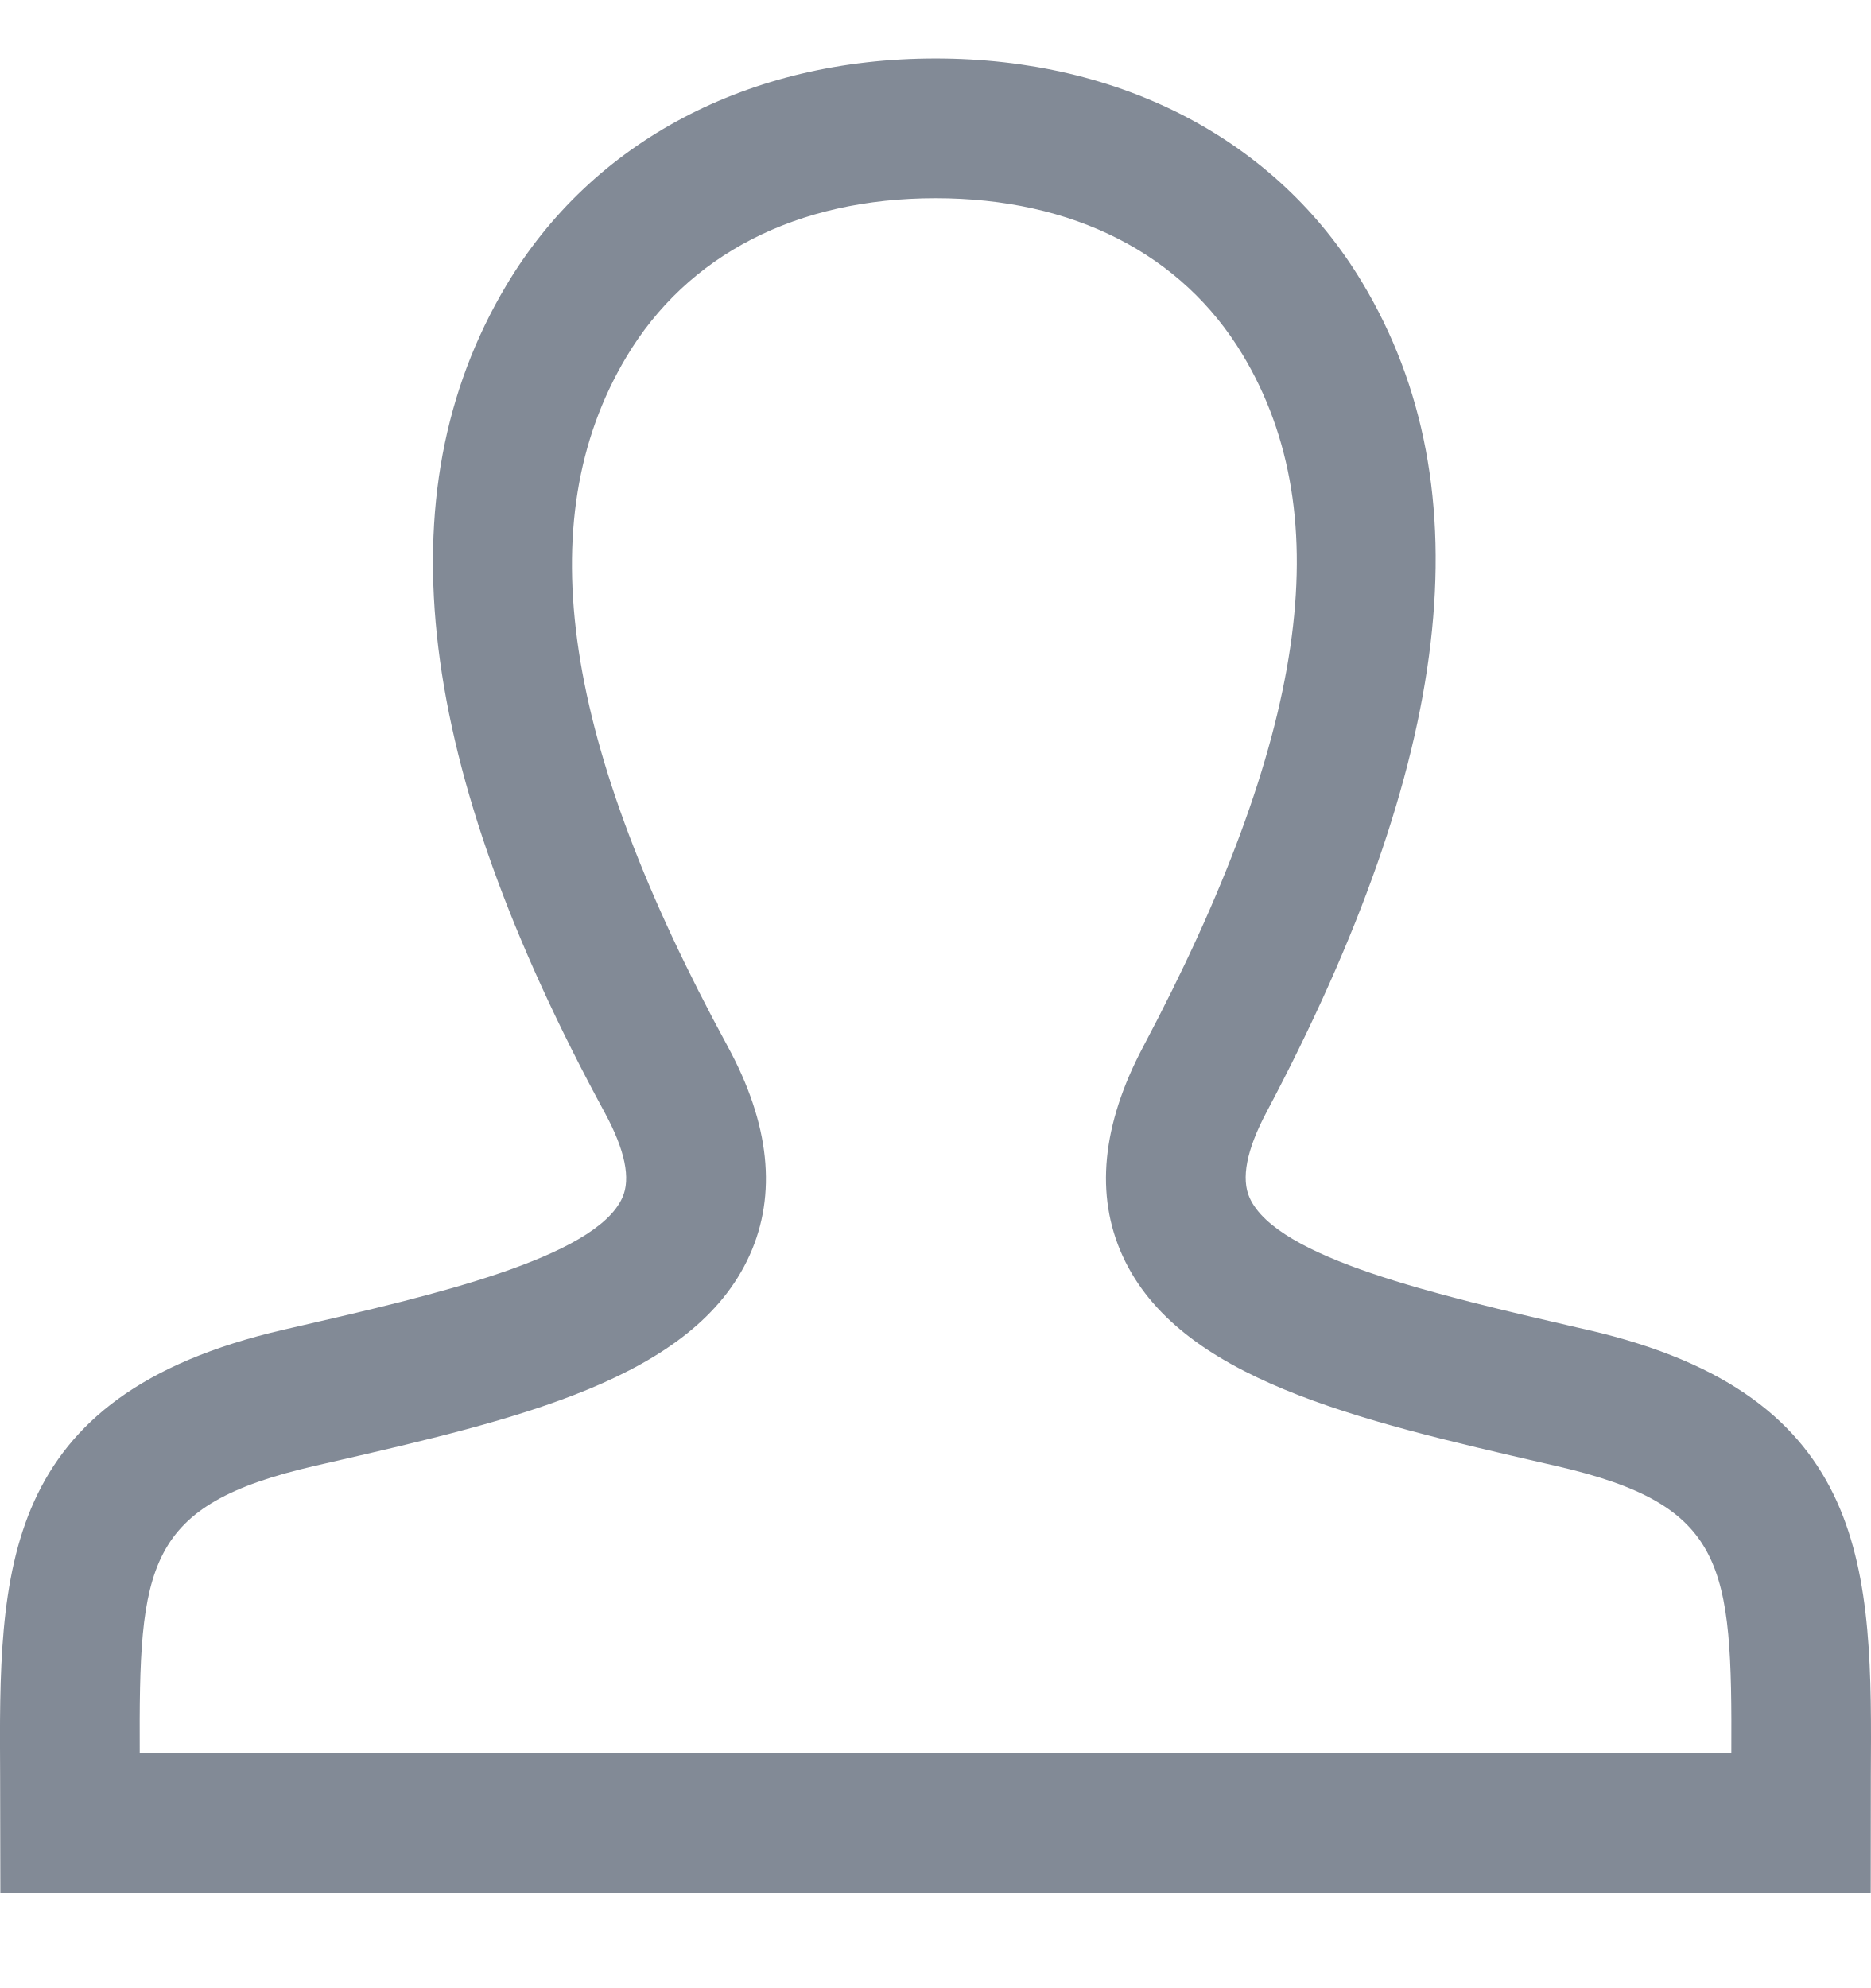
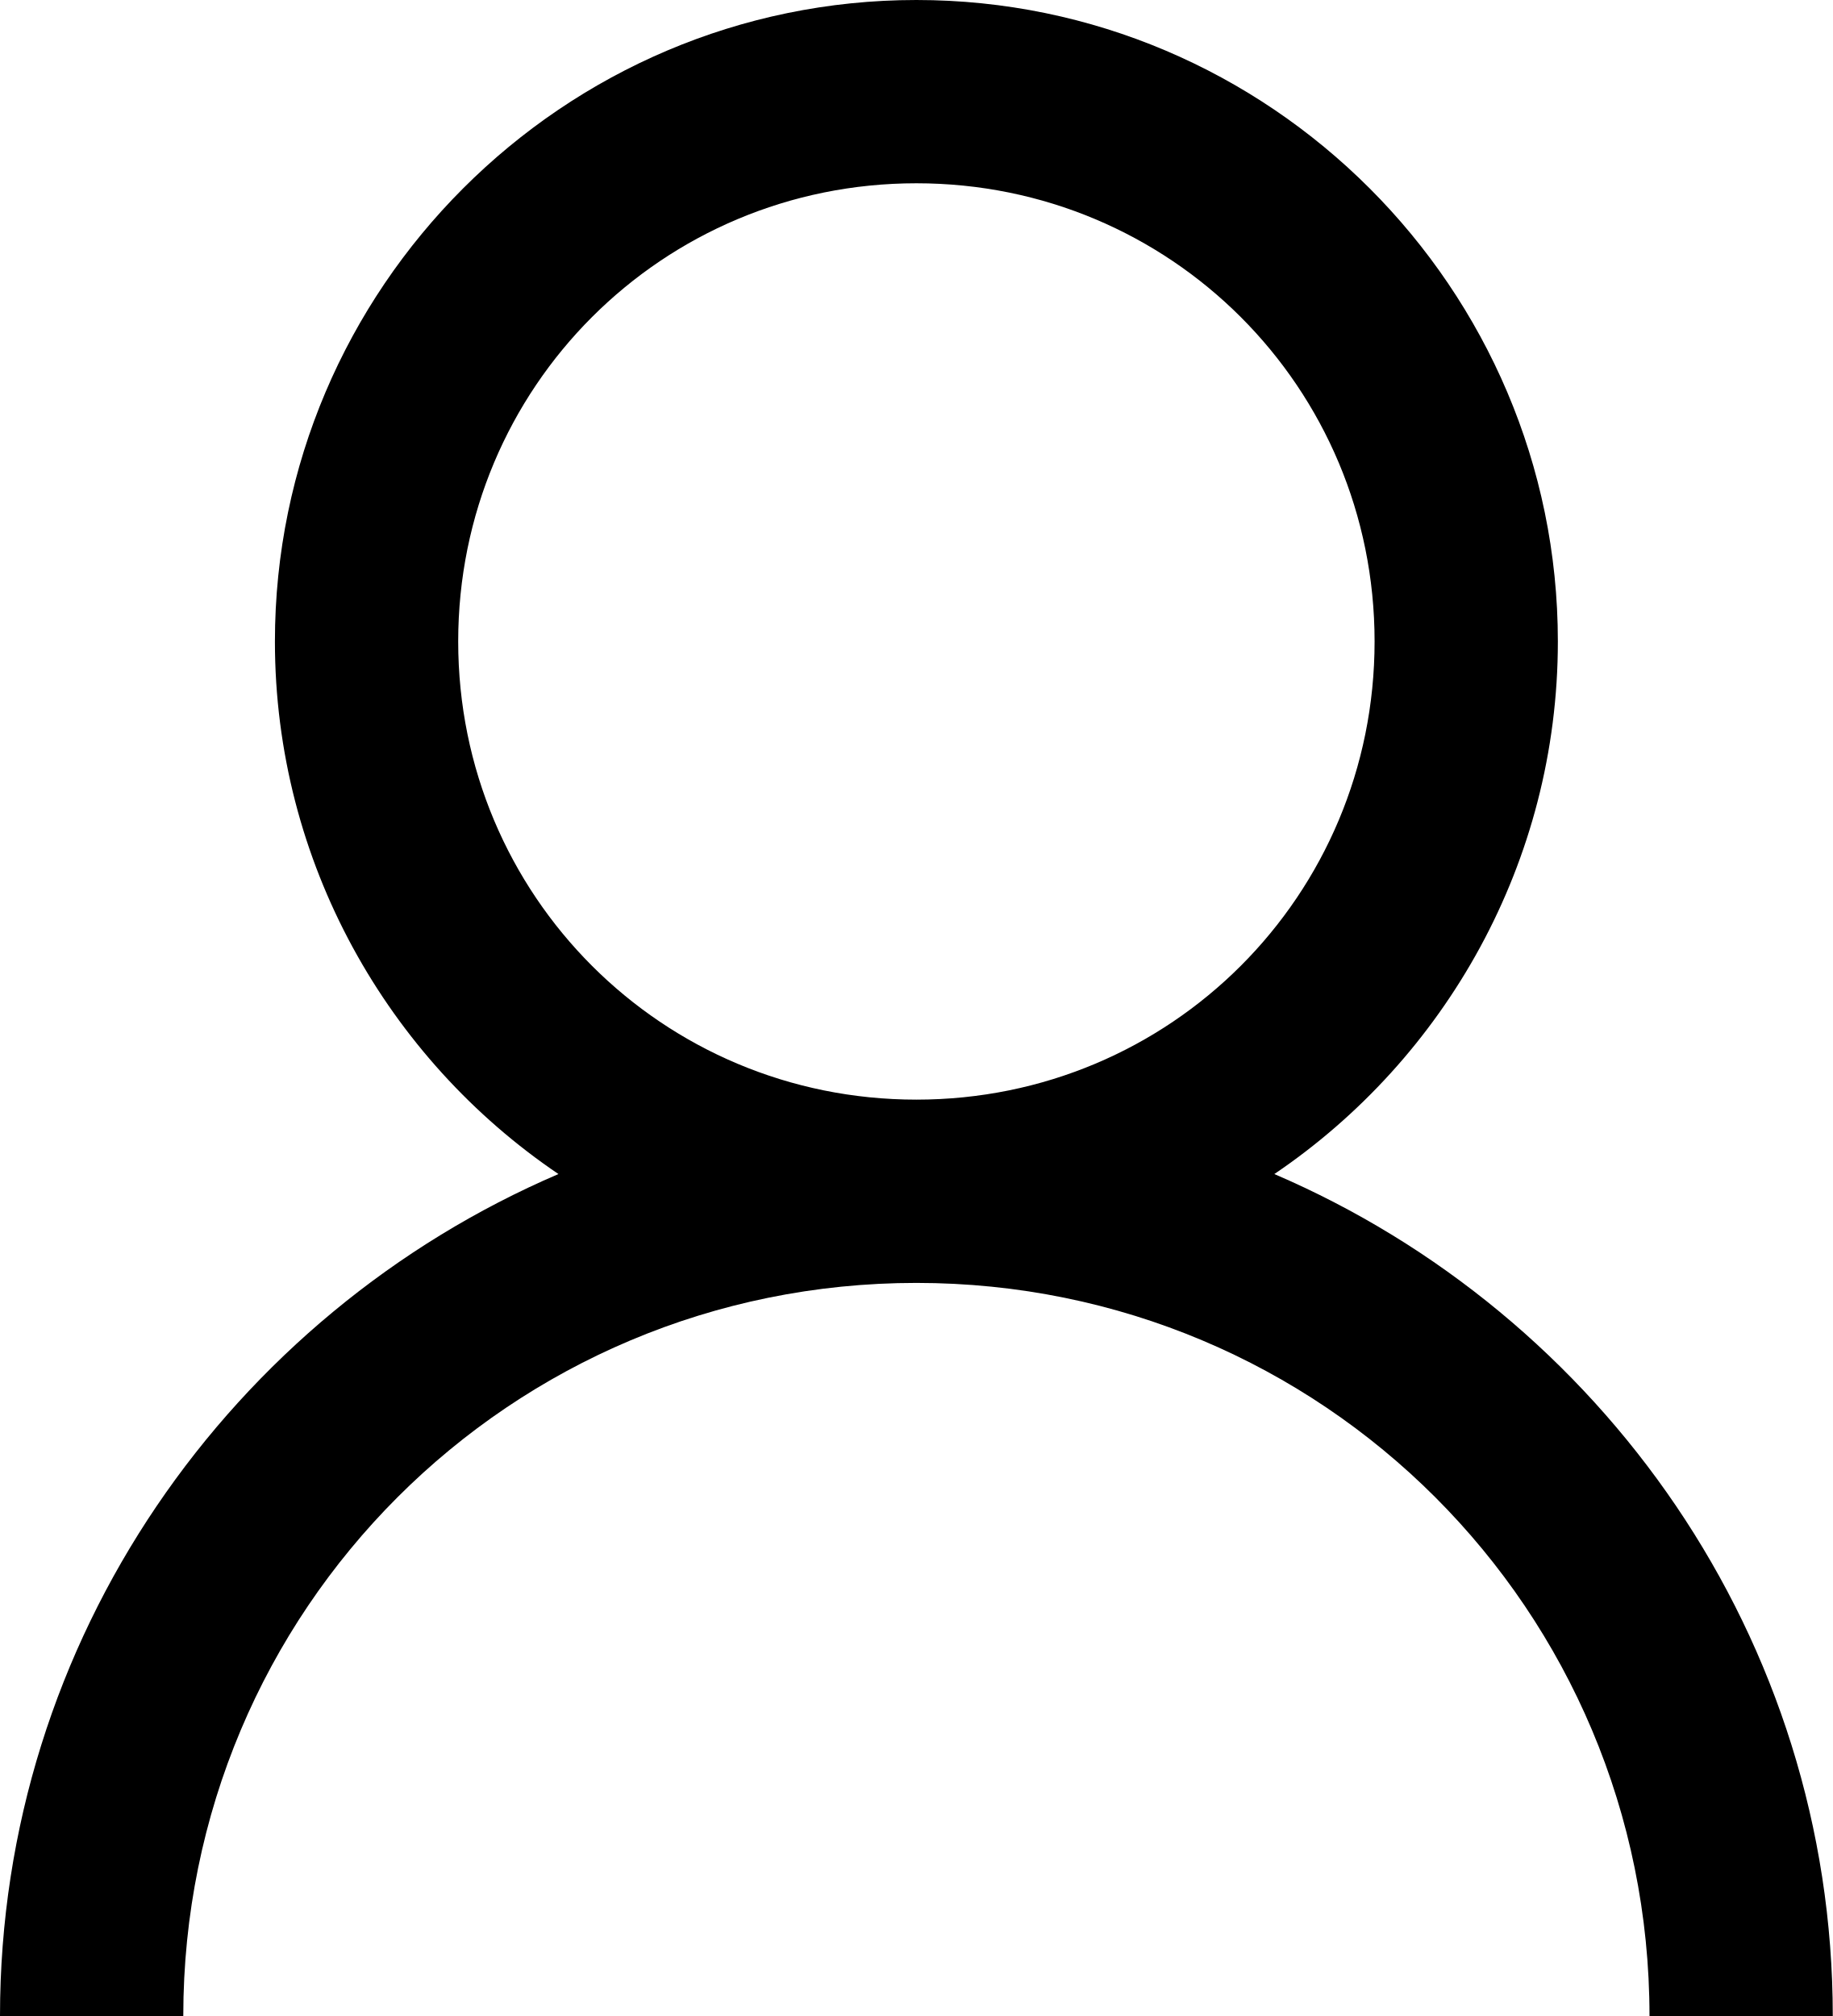
- <svg xmlns="http://www.w3.org/2000/svg" width="16px" height="17px" viewBox="0 0 16 17" version="1.1">
+ <svg xmlns="http://www.w3.org/2000/svg" width="20px" height="22px" viewBox="0 0 20 22" version="1.1">
  <defs />
-   <g id="Поставщики" stroke="none" stroke-width="1" fill="none" fill-rule="evenodd">
-     <g id="создание-поставщика-copy-3" transform="translate(-255, -500)" fill="#828A96">
-       <g id="Group" transform="translate(201, 65)">
-         <g id="Rectangle-3-Copy-+-Полное-наименование*" transform="translate(42, 424.5)">
-           <path d="M27.998,26.687 L12.003,26.687 L12.001,25.688 C11.991,23.942 11.983,22.435 14.424,21.871 L14.554,21.841 C15.684,21.581 17.09,21.257 17.322,20.742 C17.396,20.579 17.345,20.335 17.173,20.017 C15.565,17.057 15.264,14.73 16.328,12.943 C17.063,11.708 18.401,11 20.001,11 C21.587,11 22.918,11.697 23.649,12.915 C24.711,14.679 24.42,17.014 22.83,20.012 C22.66,20.333 22.612,20.579 22.687,20.744 C22.922,21.26 24.289,21.574 25.493,21.853 L25.577,21.872 C28.017,22.435 28.01,23.943 27.999,25.688 L27.998,26.687 L27.998,26.687 Z M13.195,25.493 L26.806,25.493 C26.813,23.877 26.763,23.371 25.309,23.036 L25.226,23.017 C23.608,22.644 22.081,22.292 21.601,21.241 C21.363,20.721 21.423,20.119 21.775,19.453 C23.161,16.84 23.463,14.923 22.626,13.532 C22.107,12.67 21.175,12.195 20.001,12.195 C18.815,12.195 17.877,12.678 17.355,13.555 C16.515,14.965 16.823,16.872 18.223,19.448 C18.583,20.11 18.646,20.712 18.411,21.233 C17.935,22.289 16.423,22.637 14.823,23.005 L14.692,23.035 C13.238,23.371 13.188,23.877 13.195,25.493 L13.195,25.493 Z" id="Shape-Copy-8" />
-         </g>
-       </g>
+   <g id="Page-1" stroke="none" stroke-width="1" fill="none" fill-rule="evenodd">
+     <g id="user" fill="#000000">
+       <path d="M10,0 C6.146,0 3,3.146 3,7 C3,9.409 4.231,11.552 6.094,12.812 C2.527,14.342 0,17.881 0,22 L2,22 C2,17.569 5.569,14 10,14 C14.431,14 18,17.569 18,22 L20,22 C20,17.881 17.473,14.342 13.906,12.812 C15.769,11.552 17,9.409 17,7 C17,3.146 13.854,0 10,0 L10,0 Z M10,2 C12.773,2 15,4.227 15,7 C15,9.773 12.773,12 10,12 C7.227,12 5,9.773 5,7 C5,4.227 7.227,2 10,2 L10,2 Z" id="Shape" />
    </g>
  </g>
</svg>
